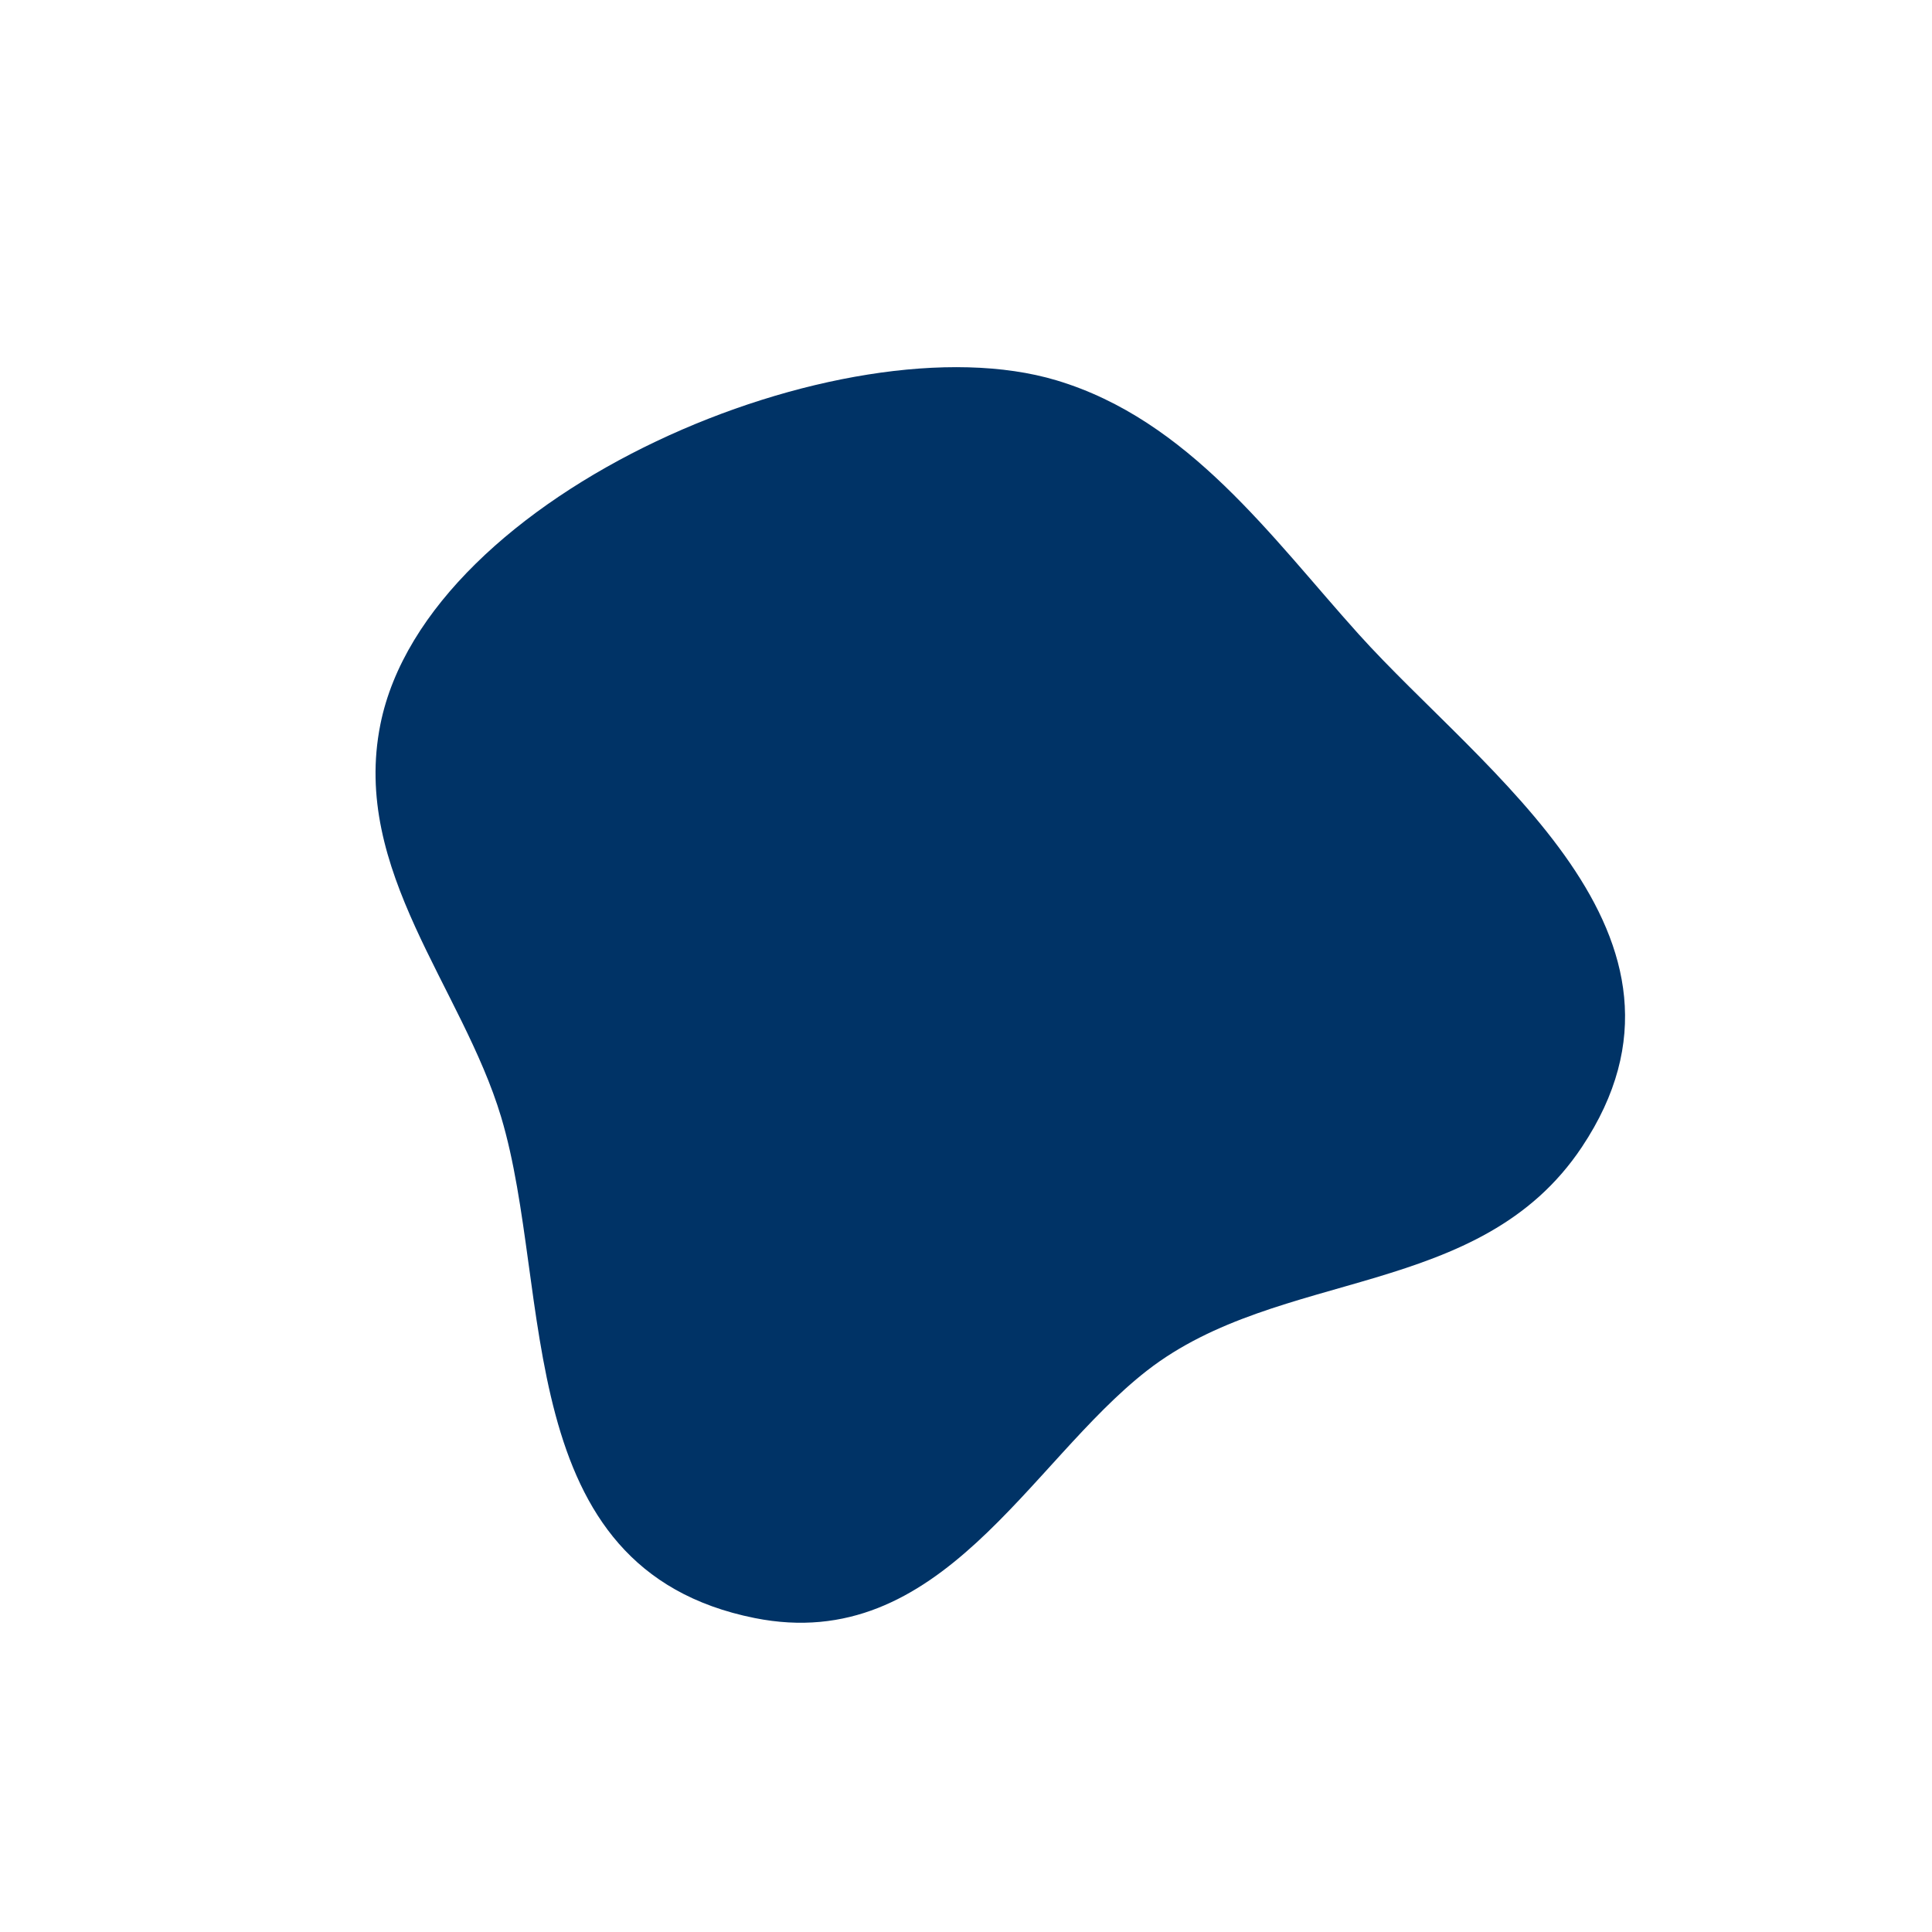
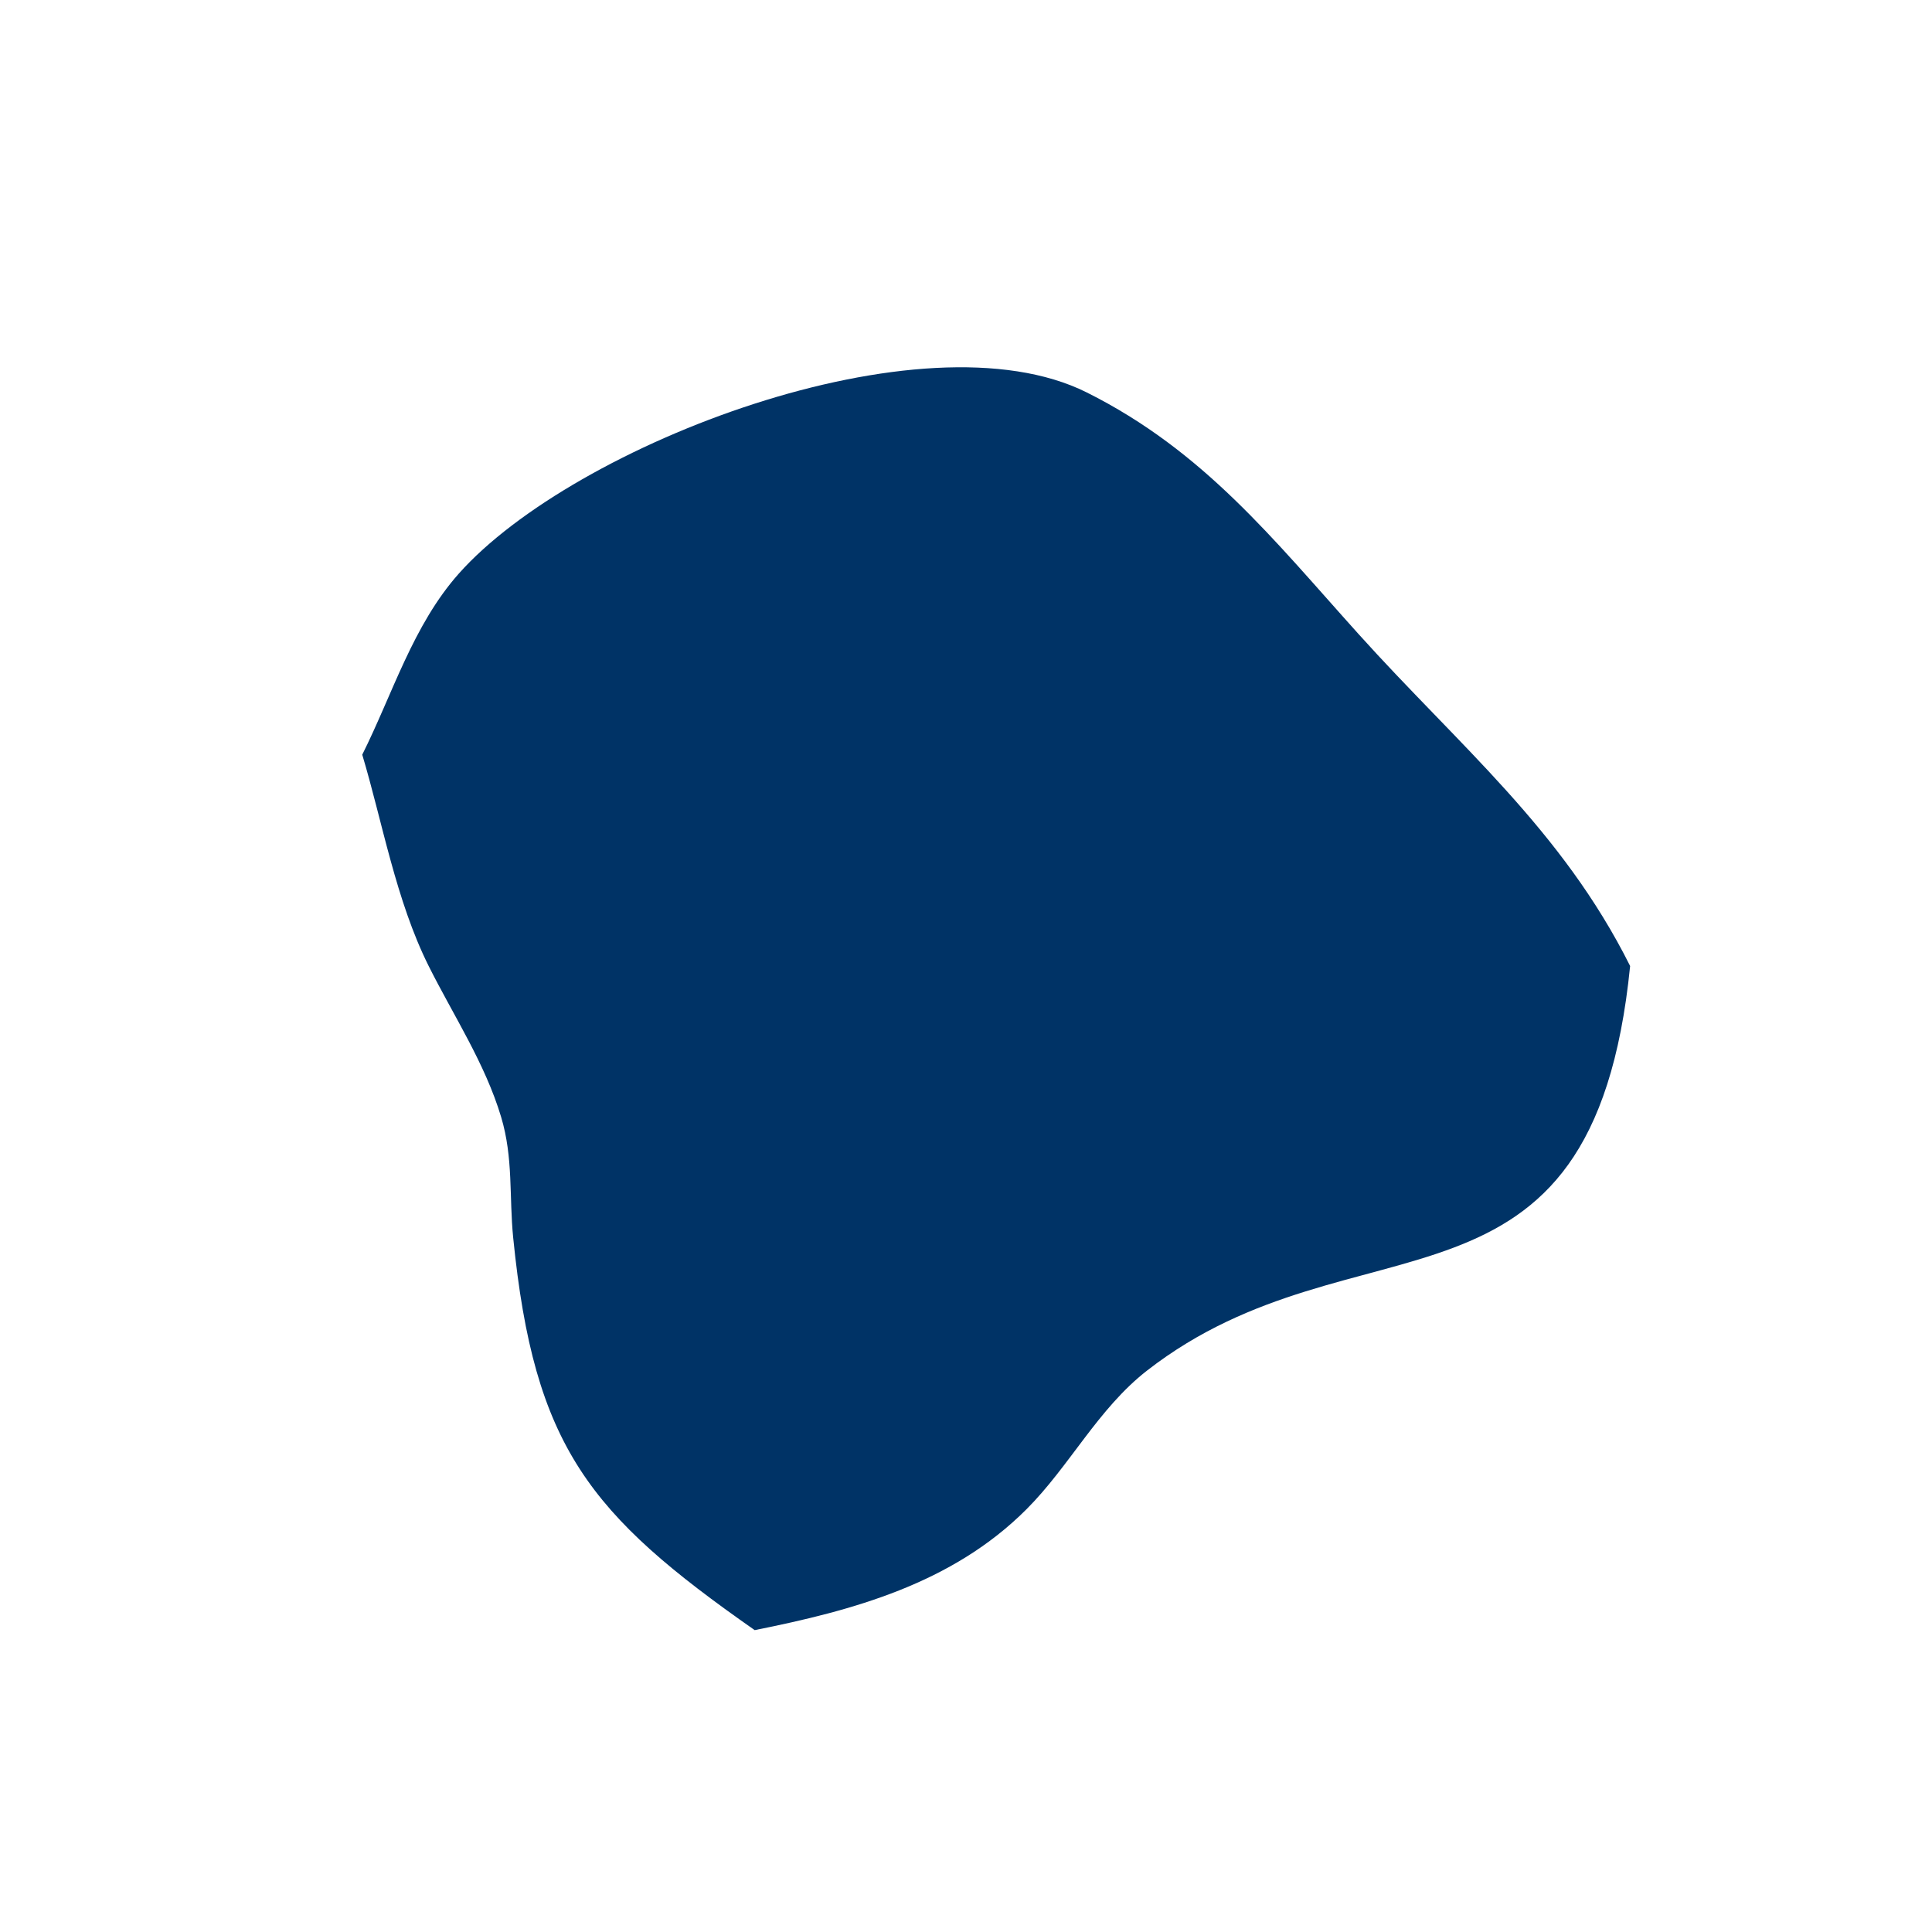
<svg xmlns="http://www.w3.org/2000/svg" viewBox="0 0 64 64" width="64" height="64">
-   <path d="M 35 12.6 C 39.383 13.915 42.119 17.799 45 21 C 49.138 25.598 57.082 30.977 52.4 38 C 49.023 43.065 42.399 41.979 38 45.4 C 34.082 48.447 31.165 54.833 25 53.6 C 16.863 51.973 18.339 42.796 16.6 37 C 15.313 32.71 11.633 28.837 12.6 24 C 14.142 16.29 27.971 10.491 35 12.6 Z" fill="#003366" />
+   <path d="M 54 32 C 52.757 44.426 44.933 40.008 38 45.4 C 36.372 46.666 35.433 48.567 34 50 C 31.534 52.466 28.244 53.351 25 54 C 19.52 50.164 17.694 47.938 17 41 C 16.863 39.626 17.008 38.361 16.6 37 C 16.067 35.223 15.02 33.64 14.2 32 C 13.113 29.825 12.665 27.215 12 25 C 13.007 22.986 13.68 20.71 15.2 19 C 19.003 14.722 30.563 10.281 36 13 C 39.881 14.94 42.183 17.87 45 21 C 48.337 24.707 51.738 27.476 54 32 Z" fill="#003366" />
</svg>
